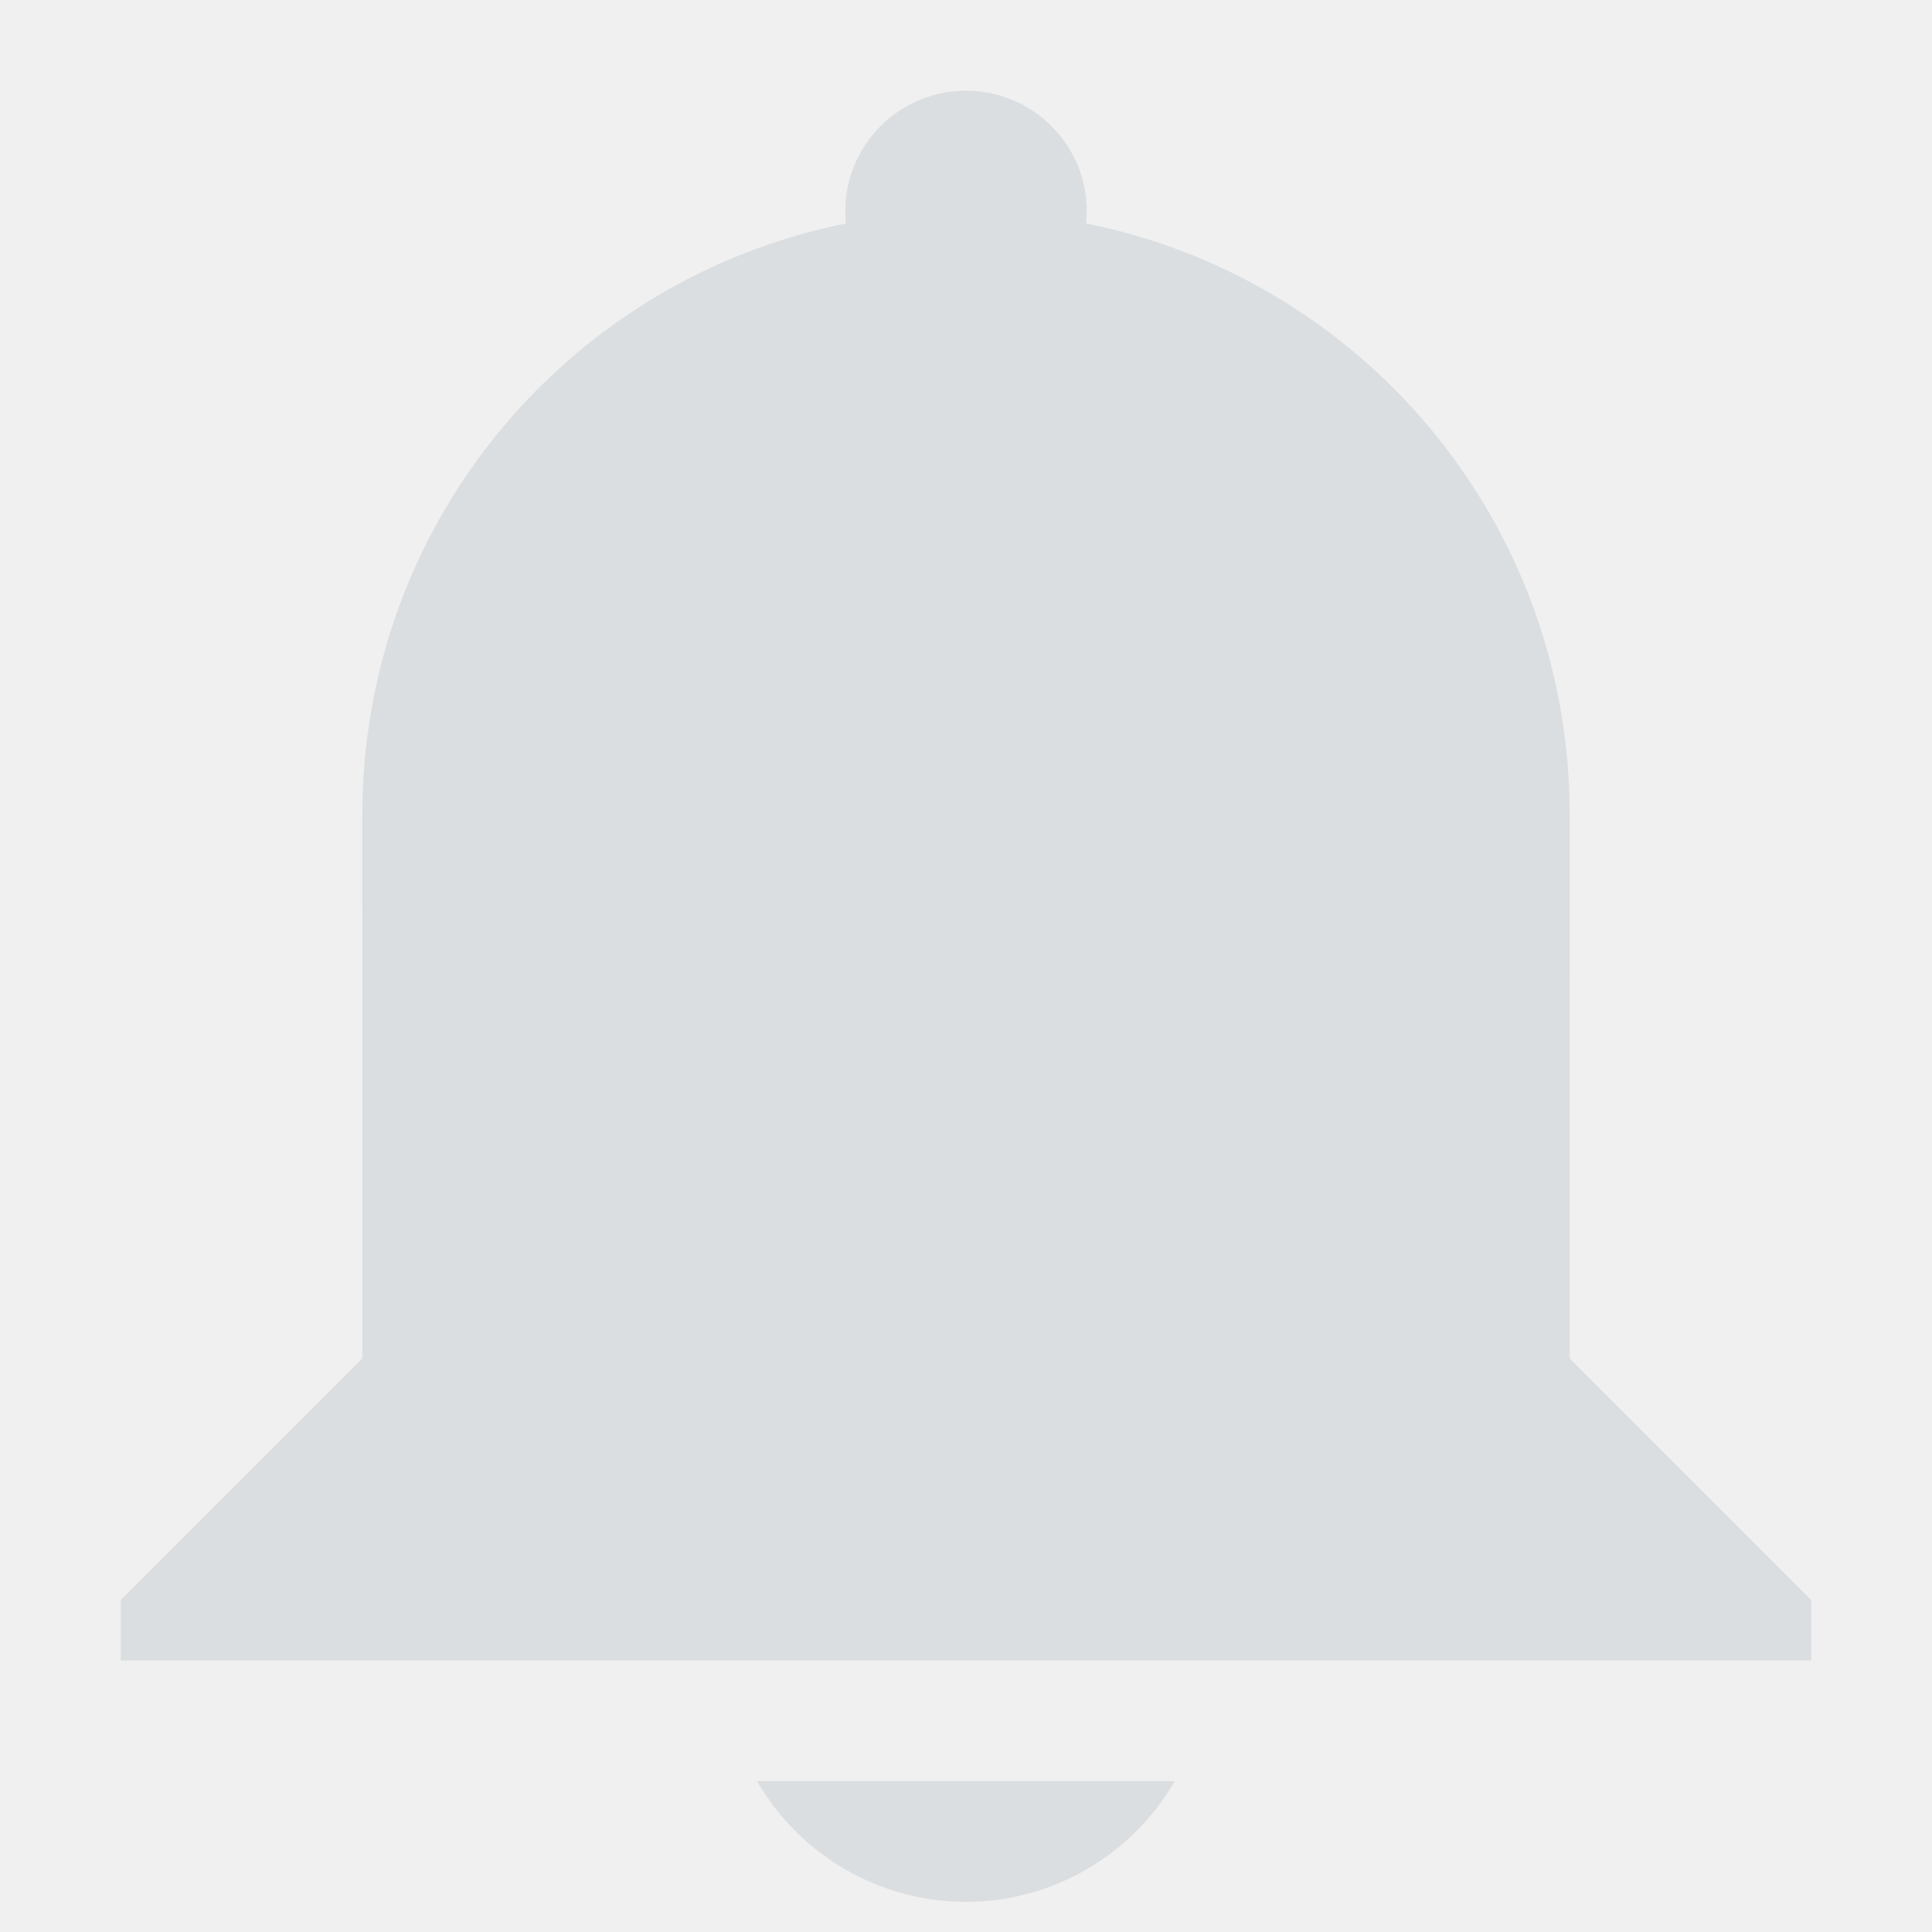
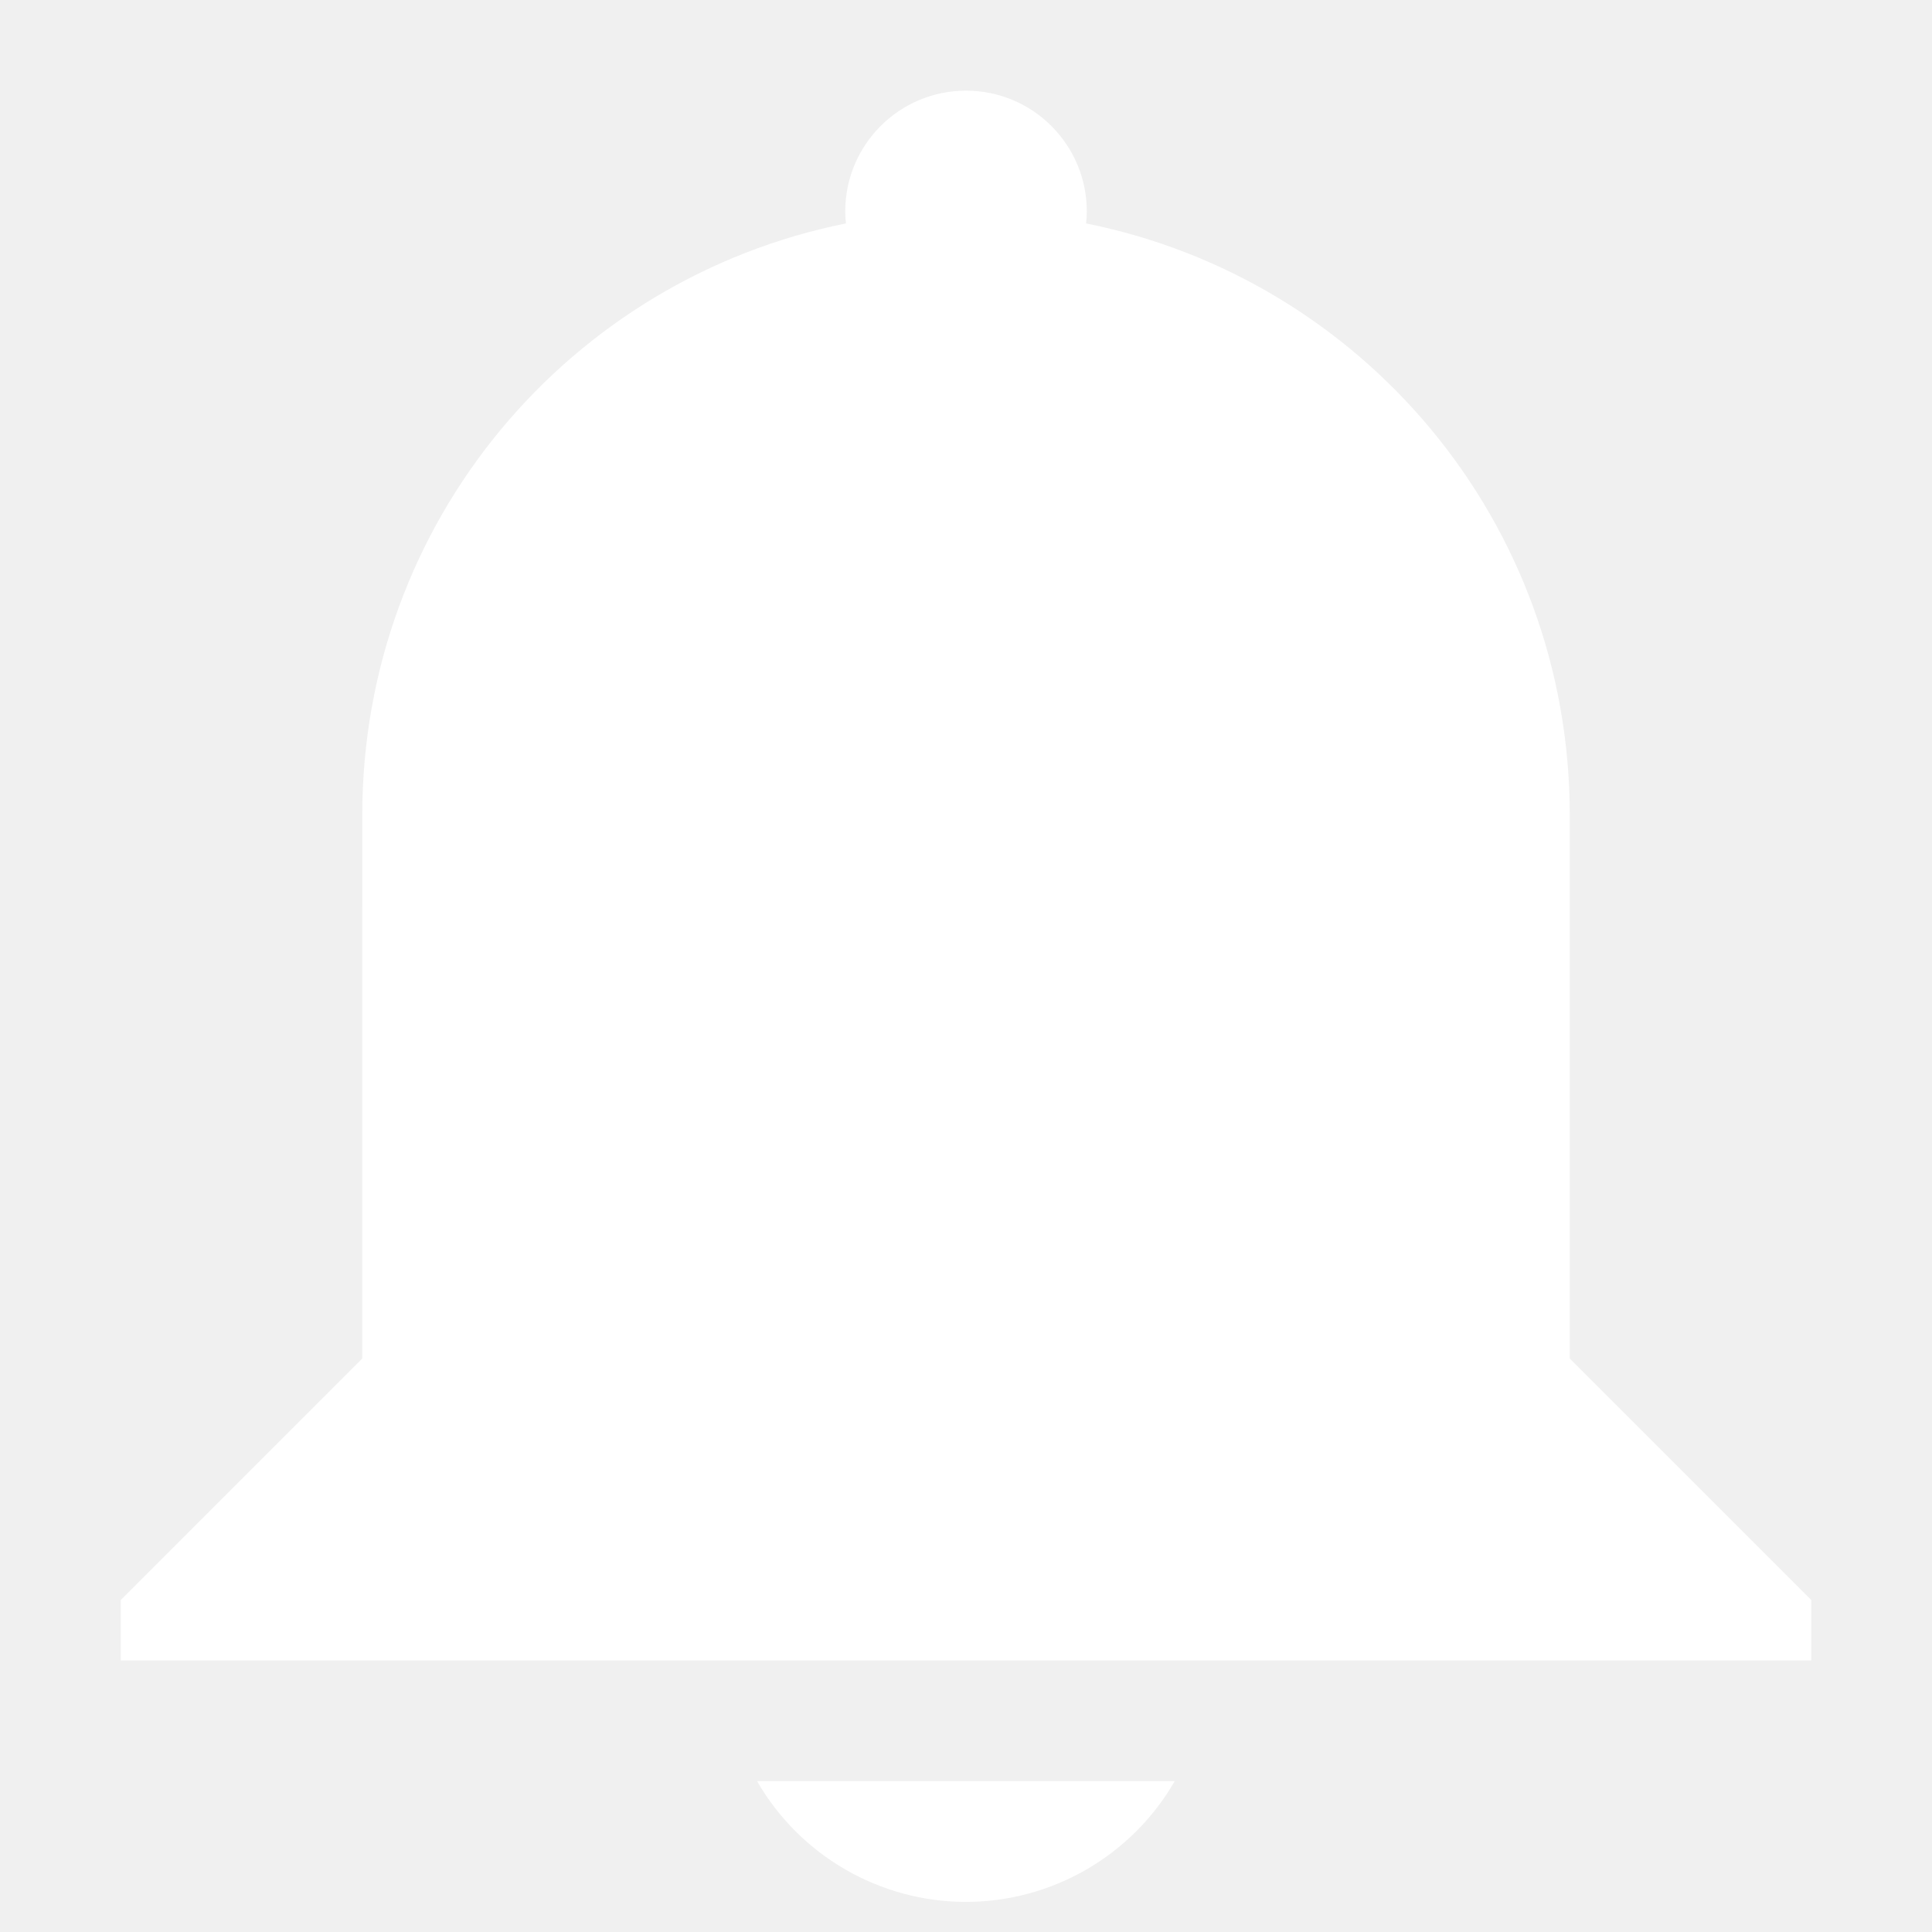
<svg xmlns="http://www.w3.org/2000/svg" height="64" style="enable-background:new" width="64" version="1.1">
  <g transform="translate(-405.0004,303.0034)">
-     <path d="m 437.002,-300 c 2.209,0 4,1.791 4,4 -0.001,0.133 -0.008,0.266 -0.024,0.398 9.161,1.835 16.024,9.885 16.023,19.602 l -5.6e-4,8 0,10 8,8 0,2 -8,0 -40,0 -8,0 0,-2 8,-8 L 417.001,-276 c 3.2e-4,-9.717 6.863,-17.766 16.023,-19.602 -0.016,-0.132 -0.024,-0.265 -0.024,-0.398 0,-2.209 1.791,-4 4,-4 z M 443.915,-244 c -1.427,2.471 -4.061,3.995 -6.914,4 -2.856,-0.002 -5.494,-1.527 -6.922,-4 z" style="fill:#dbdee0" />
+     <path d="m 437.002,-300 c 2.209,0 4,1.791 4,4 -0.001,0.133 -0.008,0.266 -0.024,0.398 9.161,1.835 16.024,9.885 16.023,19.602 l -5.6e-4,8 0,10 8,8 0,2 -8,0 -40,0 -8,0 0,-2 8,-8 L 417.001,-276 c 3.2e-4,-9.717 6.863,-17.766 16.023,-19.602 -0.016,-0.132 -0.024,-0.265 -0.024,-0.398 0,-2.209 1.791,-4 4,-4 z M 443.915,-244 c -1.427,2.471 -4.061,3.995 -6.914,4 -2.856,-0.002 -5.494,-1.527 -6.922,-4 z" style="fill:#fff" />
  </g>
</svg>
